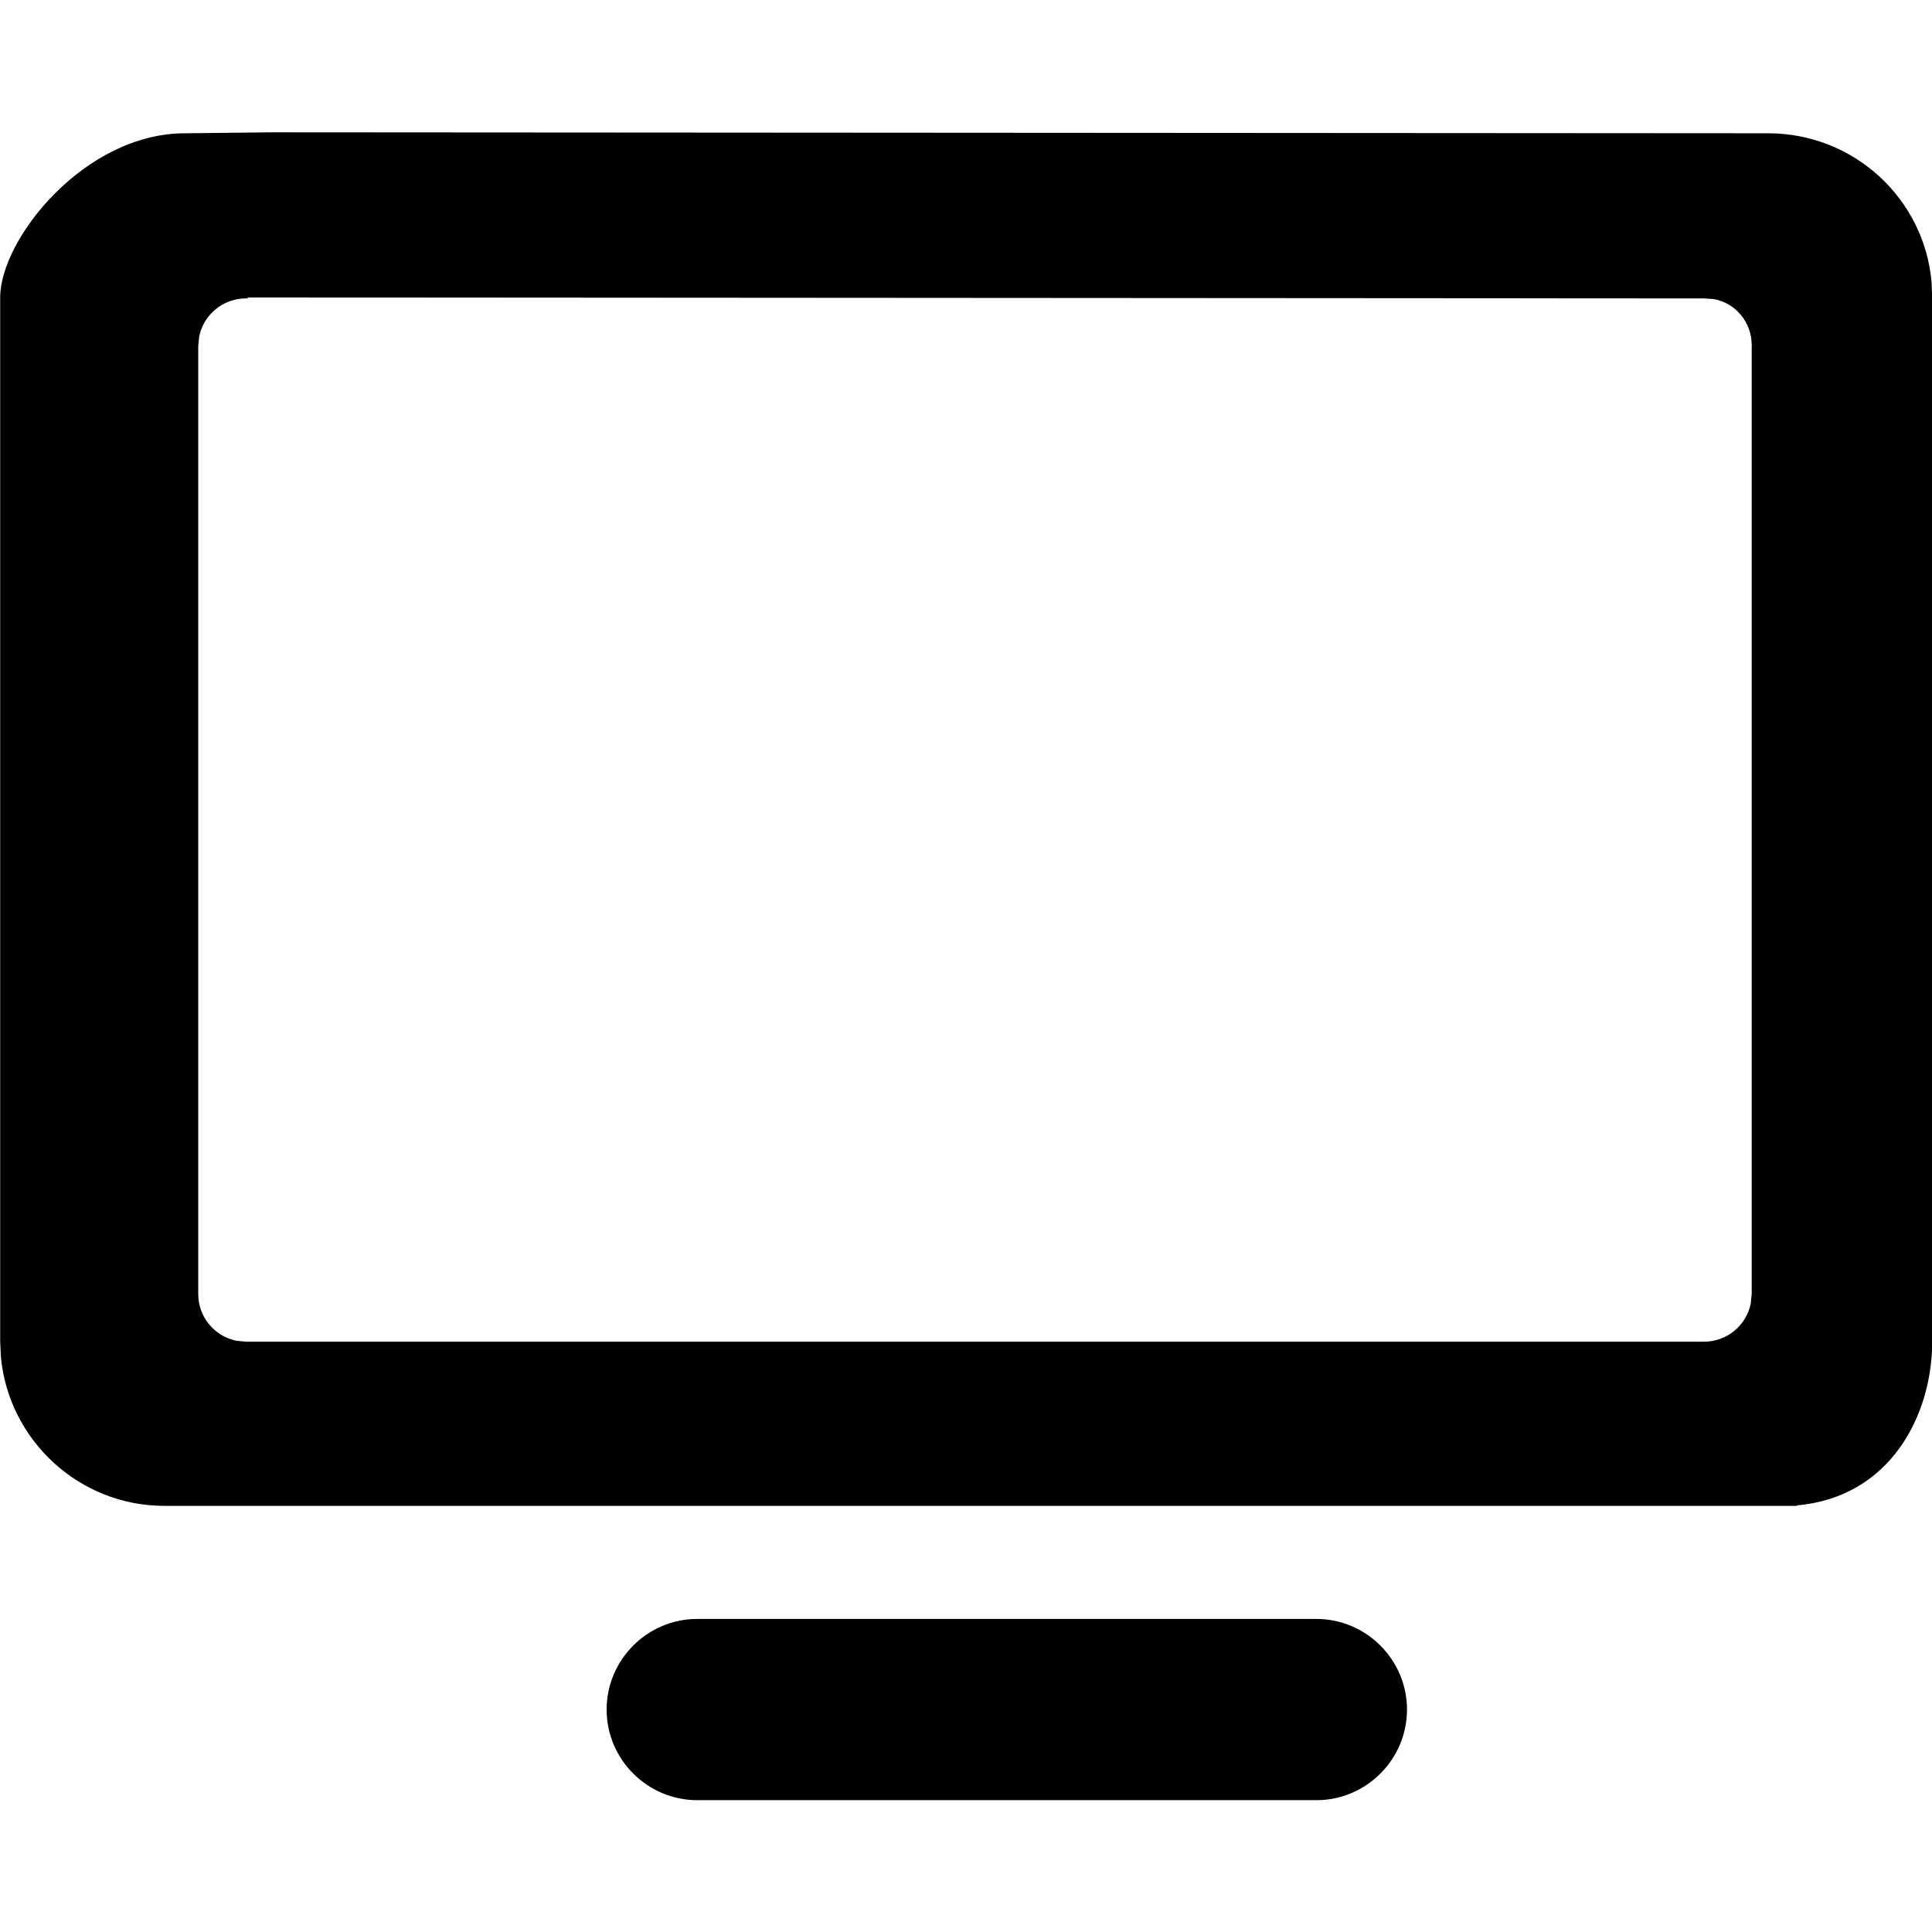
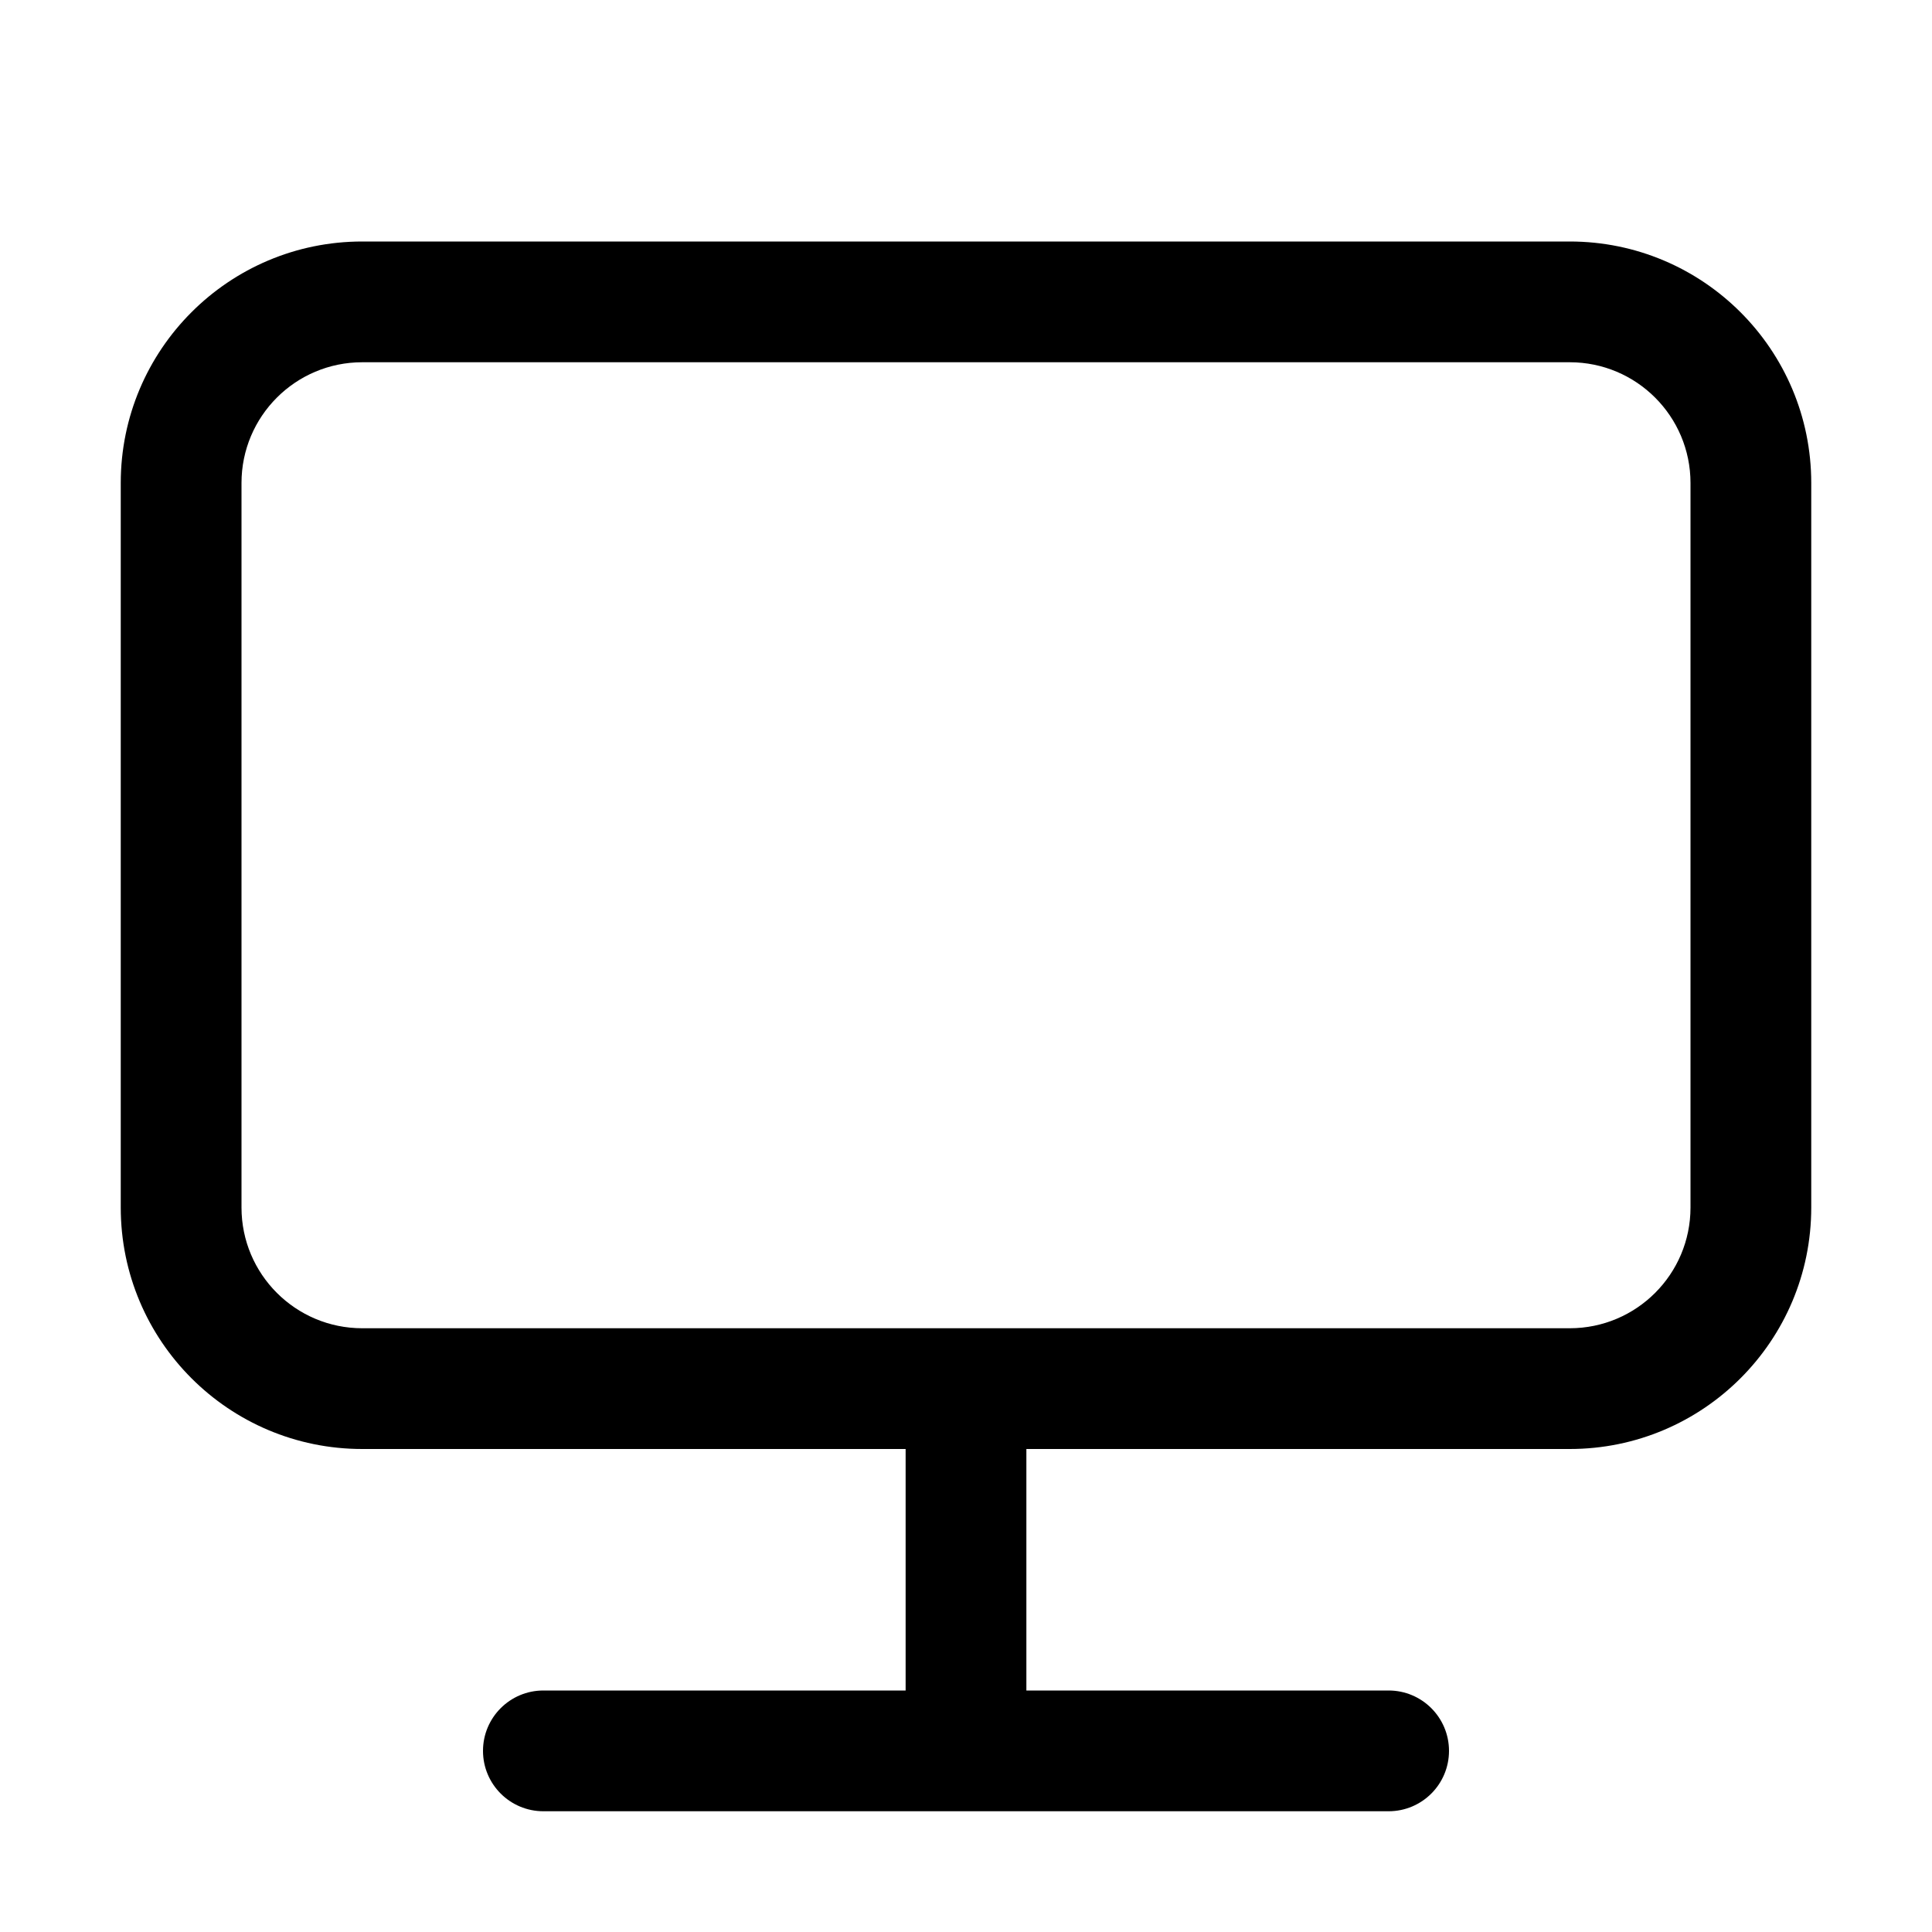
- <svg xmlns="http://www.w3.org/2000/svg" viewBox="0 0 1024 1024" version="1.1">
-   <path d="M131.32 158.17h-1.03c-12.16 0-22.35 8.67-24.71 20.15l-0.51 5.07V685.9c0 12.16 8.67 22.36 20.15 24.71l5.07 0.51h772.93c12.16 0 22.35-8.67 24.71-20.15l0.51-5.08V182.88c0-12.16-8.67-22.36-20.15-24.37l-5.08-0.34-771.9-0.51m12.85-87.53l792.94 0.51c45.55 0 82.89 34.66 86.69 79.09l0.31 8.44v552.96c0 38.8-22.14 82.51-71.78 86.74l0.3 0.27H87.11c-45.06 0-82.37-34.66-86.61-78.66l-0.4-8.35V157.65c0-30.89 44.66-87.01 97.91-87.01m599.71 787.43c26.41 0 48.02 21.61 48.02 48.03 0 26.41-21.61 48.03-48.02 48.03H369.54c-26.41 0-48.02-21.61-48.02-48.03 0-26.41 21.61-48.03 48.02-48.03h328.18z" />
+ <svg xmlns="http://www.w3.org/2000/svg" viewBox="0 0 1024 1024">
+   <path d="M544 768v128h192a32 32 0 1 1 0 64H288a32 32 0 1 1 0-64h192V768H192A128 128 0 0 1 64 640V256a128 128 0 0 1 128-128h640a128 128 0 0 1 128 128v384a128 128 0 0 1-128 128zM192 192a64 64 0 0 0-64 64v384a64 64 0 0 0 64 64h640a64 64 0 0 0 64-64V256a64 64 0 0 0-64-64z" />
</svg>
